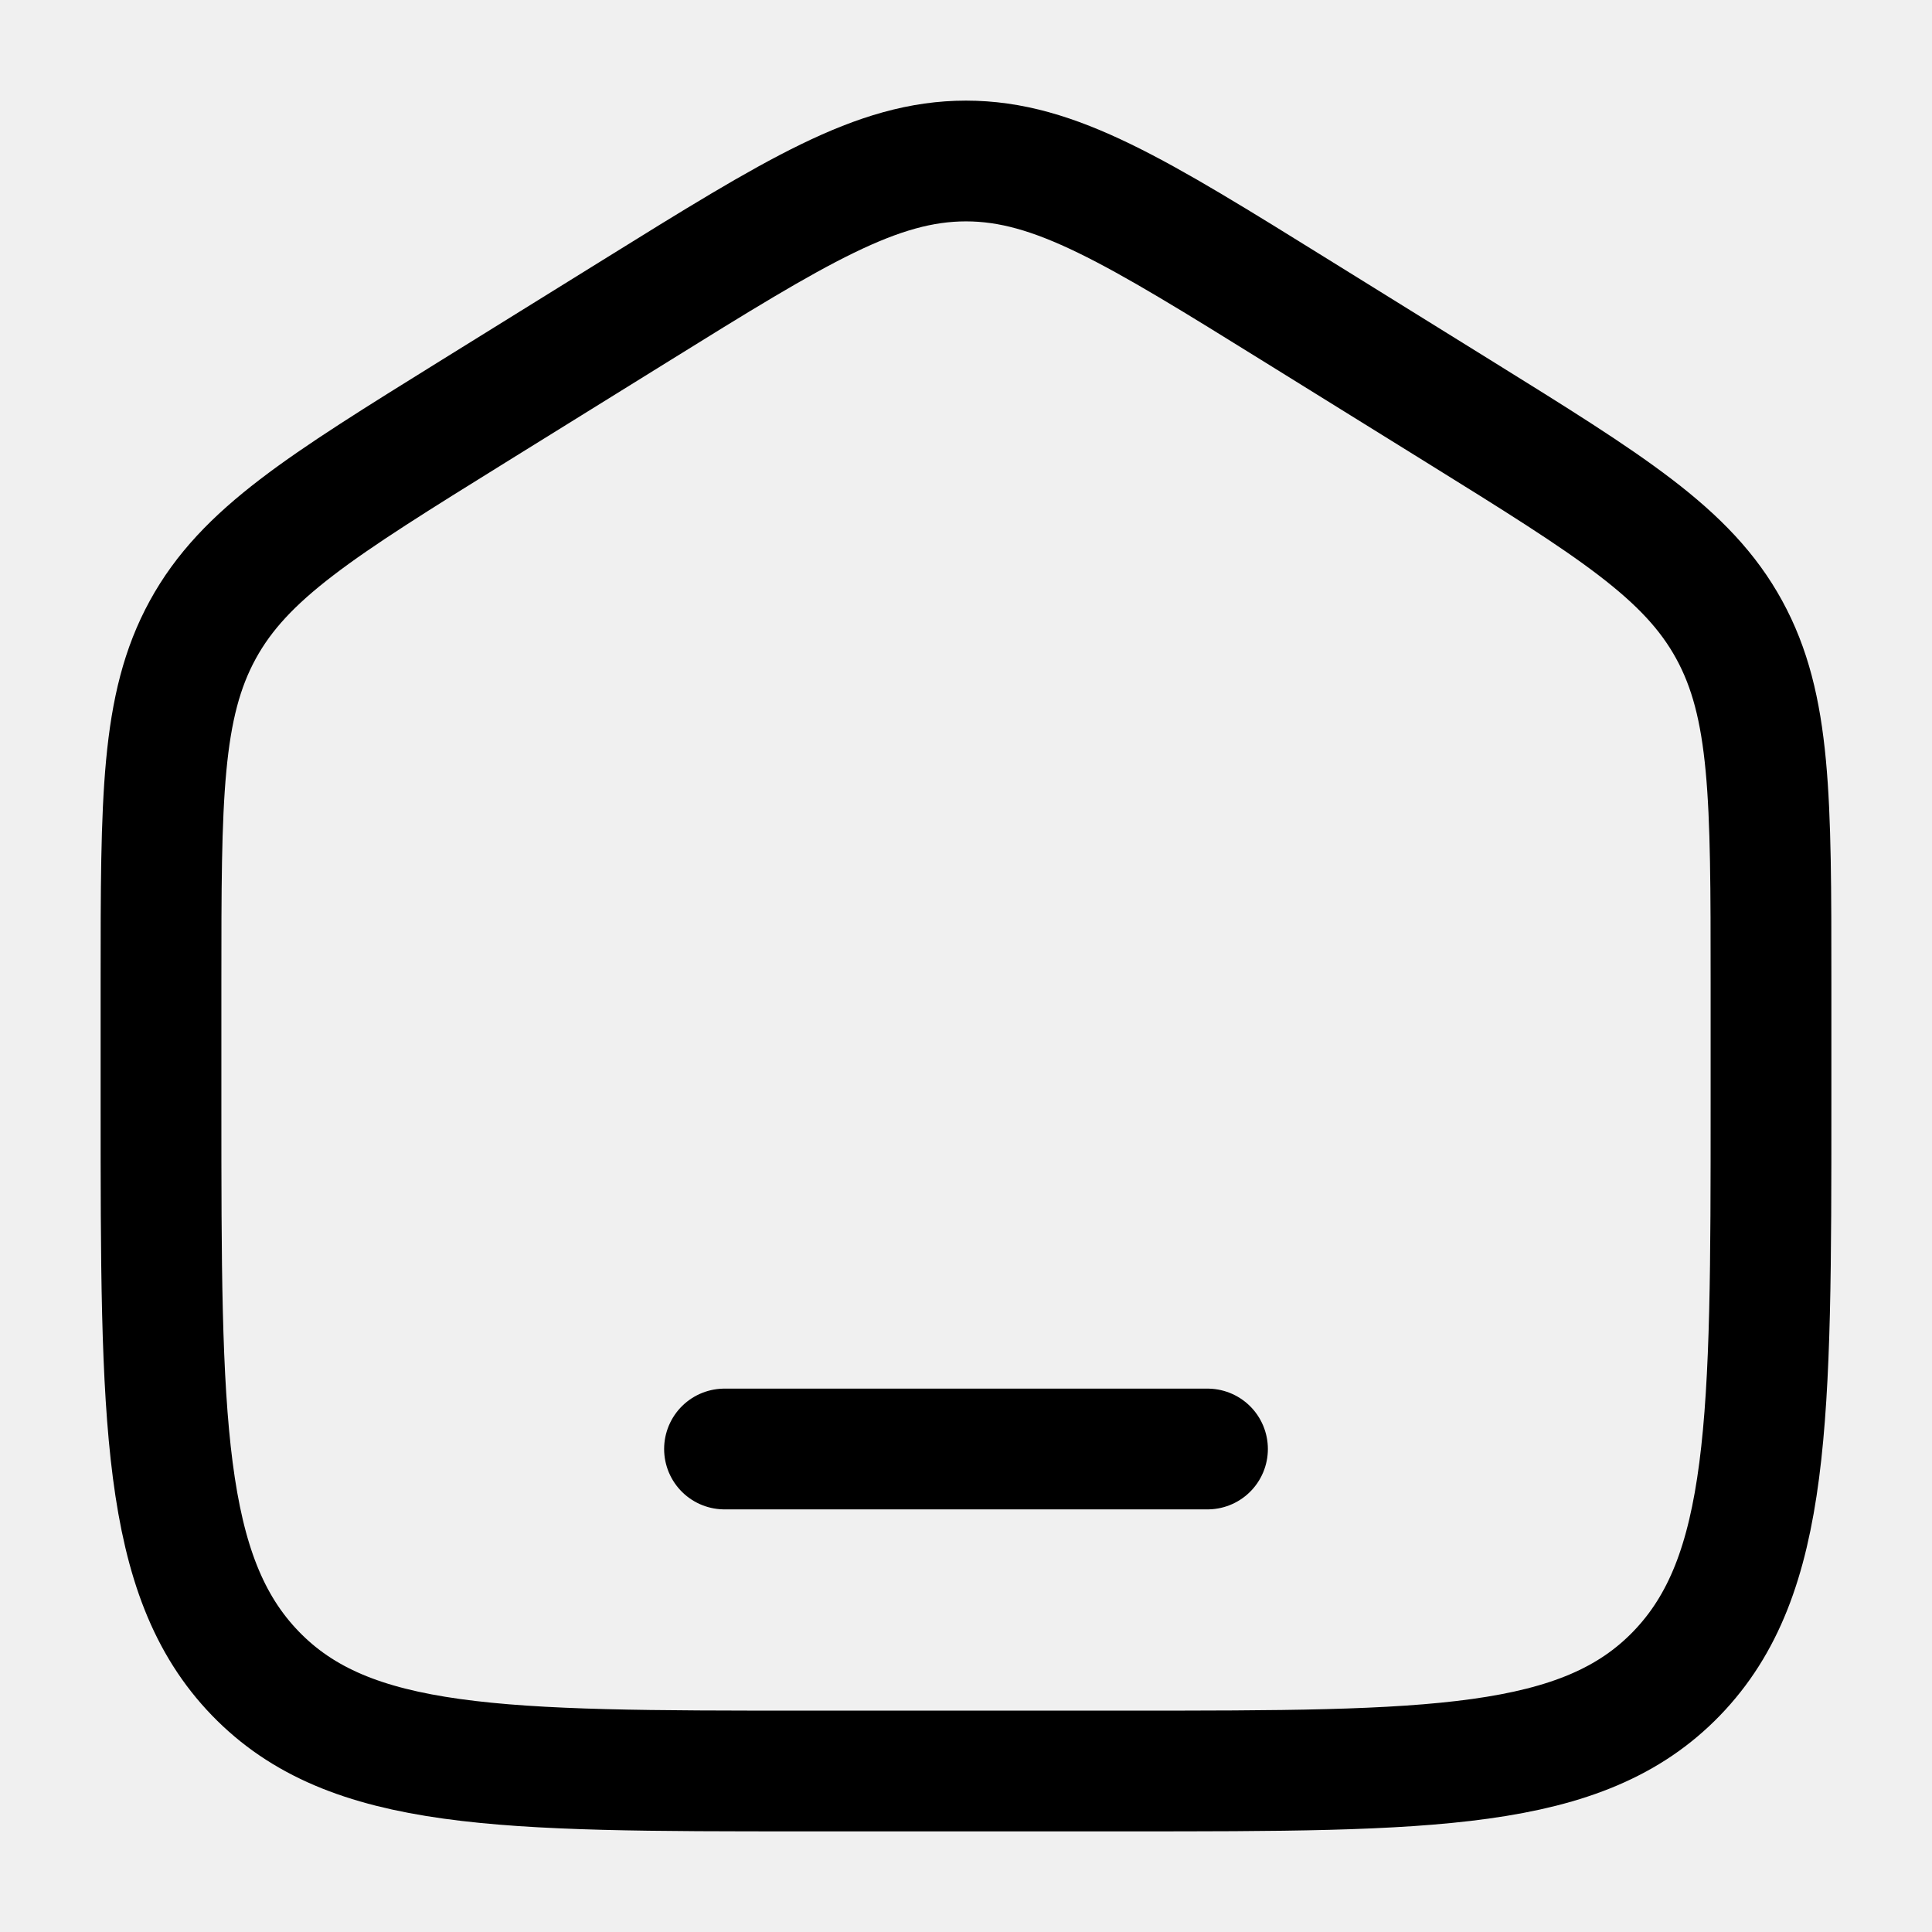
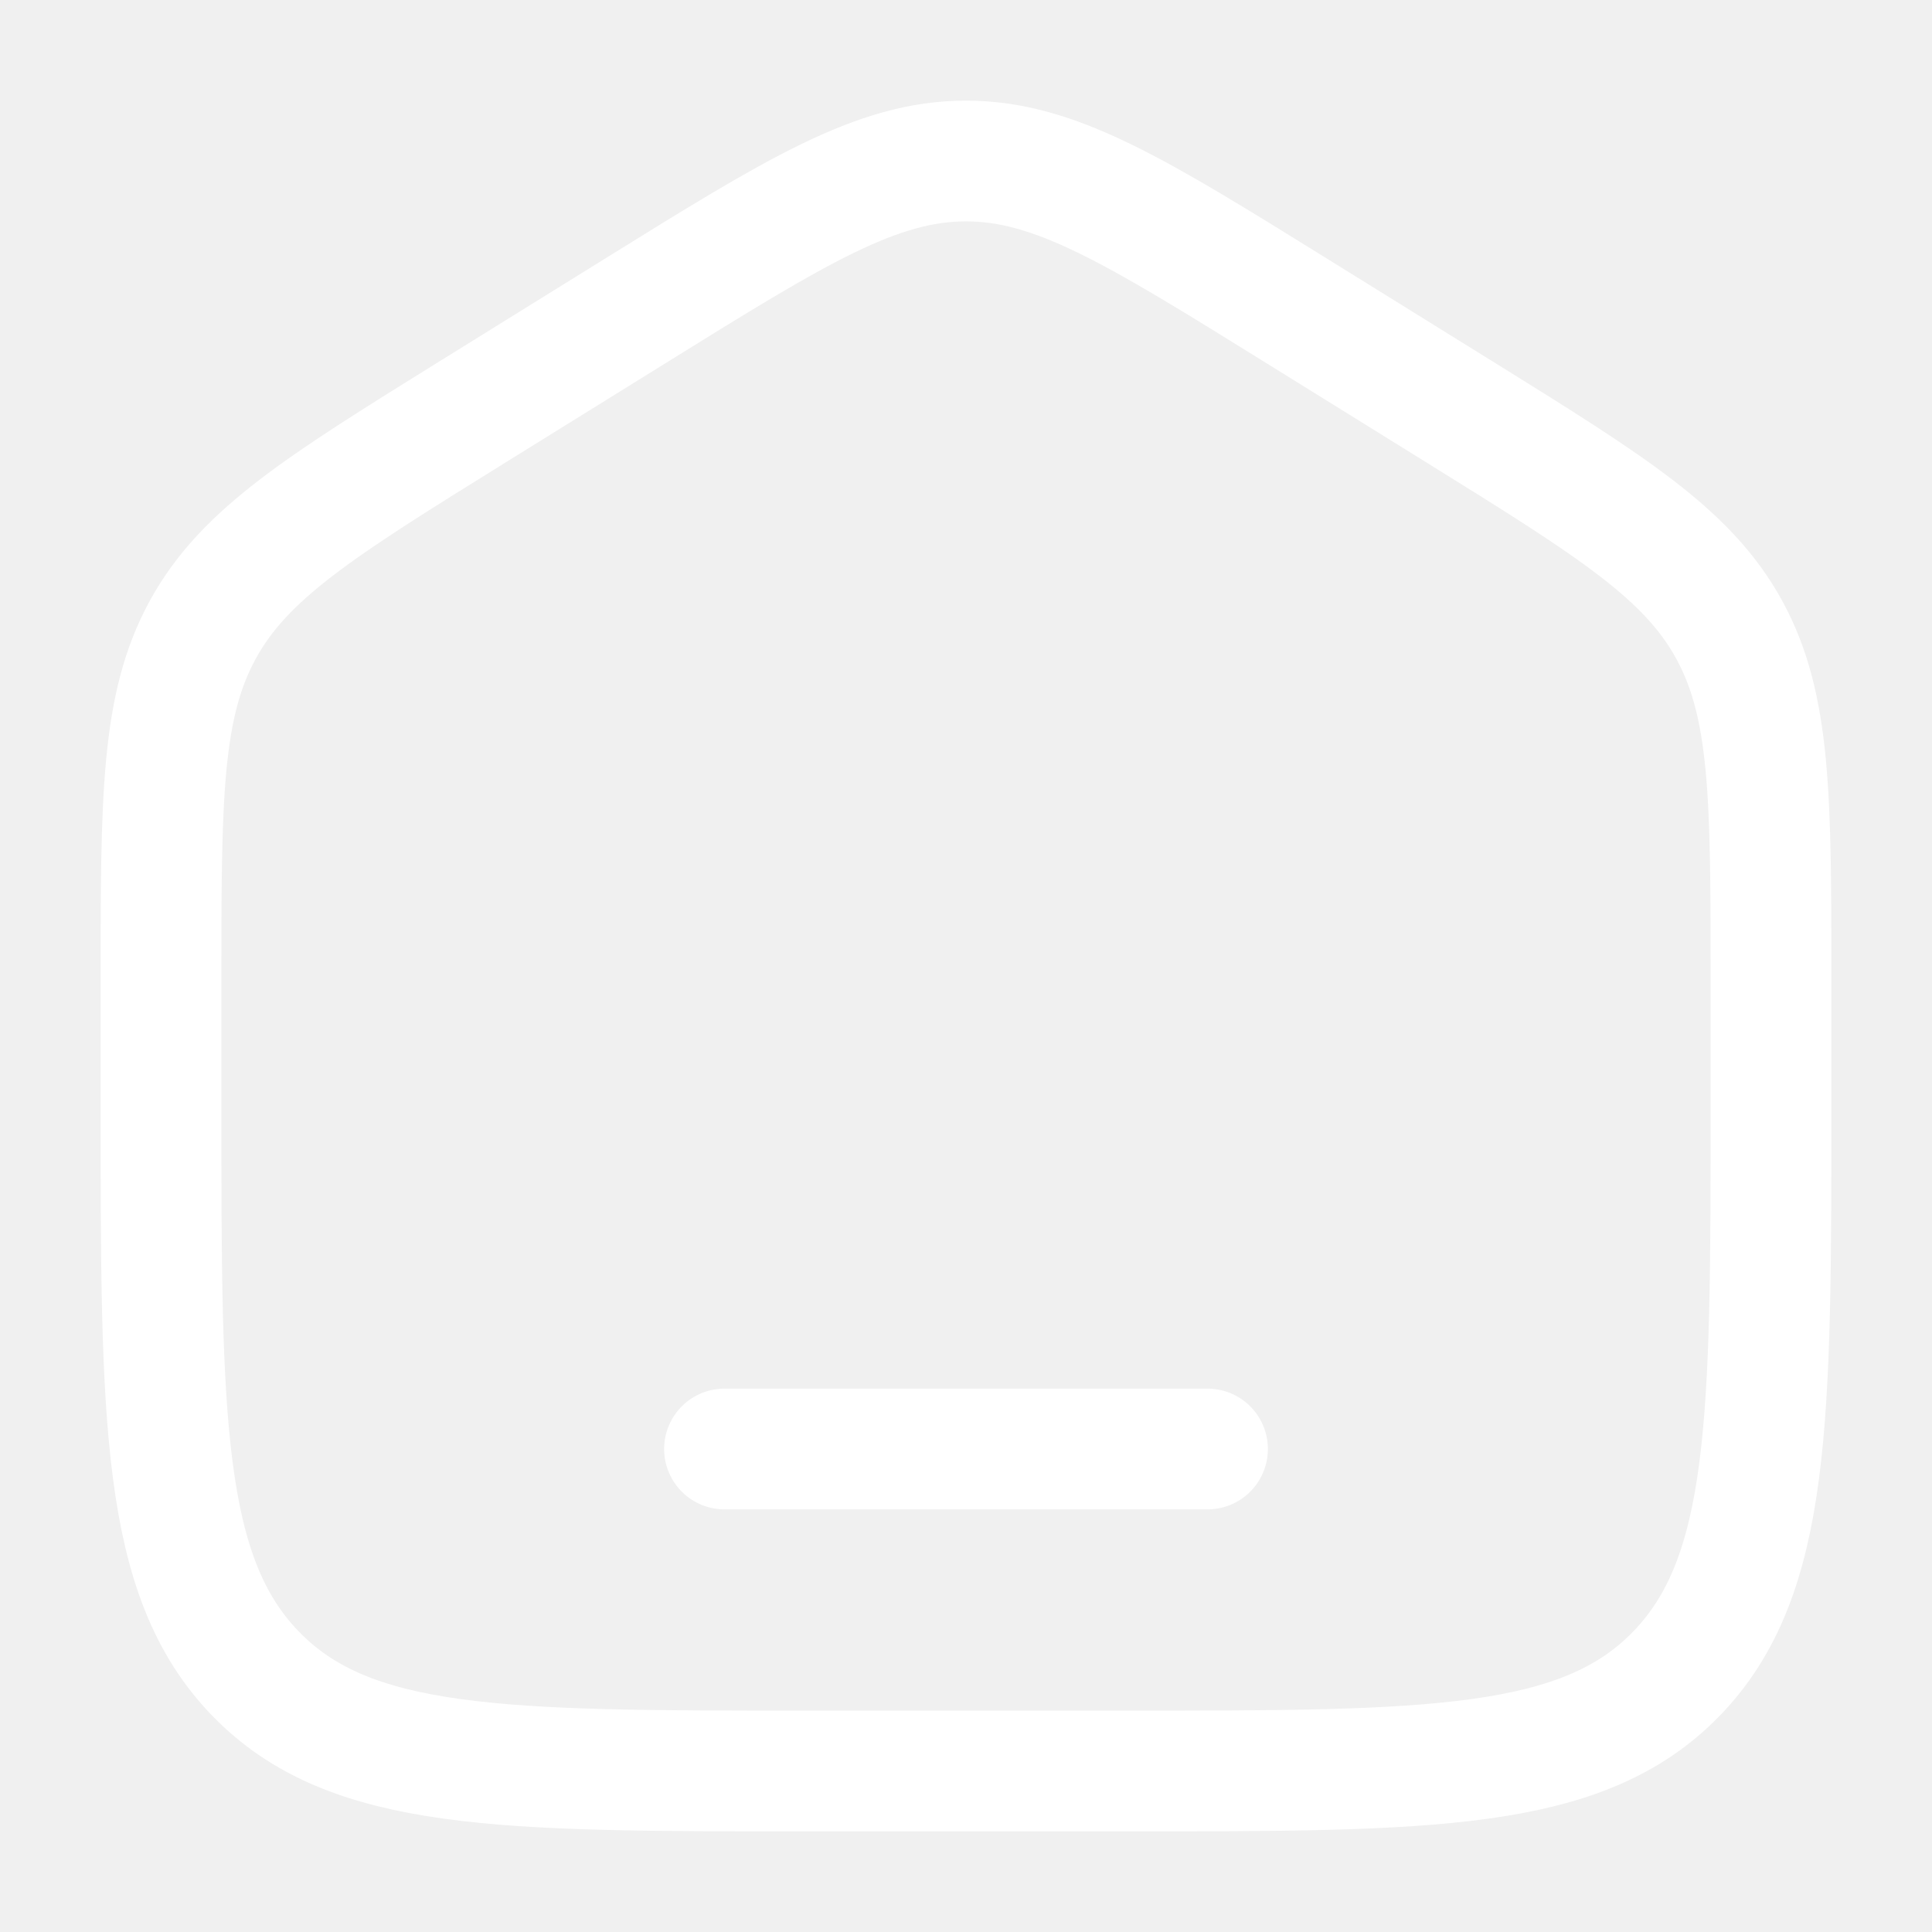
<svg xmlns="http://www.w3.org/2000/svg" width="800px" height="800px" viewBox="0 0 24 24" fill="none">
  <g id="SVGRepo_bgCarrier" stroke-width="0" />
  <g id="SVGRepo_tracerCarrier" stroke-linecap="round" stroke-linejoin="round" />
  <g id="SVGRepo_iconCarrier">
-     <path d="M2 12.204C2 9.915 2 8.771 2.519 7.823C3.038 6.874 3.987 6.286 5.884 5.108L7.884 3.867C9.889 2.622 10.892 2 12 2C13.108 2 14.111 2.622 16.116 3.867L18.116 5.108C20.013 6.286 20.962 6.874 21.481 7.823C22 8.771 22 9.915 22 12.204V13.725C22 17.626 22 19.576 20.828 20.788C19.657 22 17.771 22 14 22H10C6.229 22 4.343 22 3.172 20.788C2 19.576 2 17.626 2 13.725V12.204Z" stroke="#000000" stroke-width="1.5" />
-     <path d="M15 18H9" stroke="#000000" stroke-width="1.5" stroke-linecap="round" />
+     <path d="M2 12.204C2 9.915 2 8.771 2.519 7.823C3.038 6.874 3.987 6.286 5.884 5.108L7.884 3.867C9.889 2.622 10.892 2 12 2C13.108 2 14.111 2.622 16.116 3.867L18.116 5.108C20.013 6.286 20.962 6.874 21.481 7.823C22 8.771 22 9.915 22 12.204V13.725C22 17.626 22 19.576 20.828 20.788C19.657 22 17.771 22 14 22H10C6.229 22 4.343 22 3.172 20.788C2 19.576 2 17.626 2 13.725V12.204Z" stroke="#ffffff" stroke-width="1.5" />
+     <path d="M15 18H9" stroke="#ffffff" stroke-width="1.5" stroke-linecap="round" />
  </g>
</svg>
